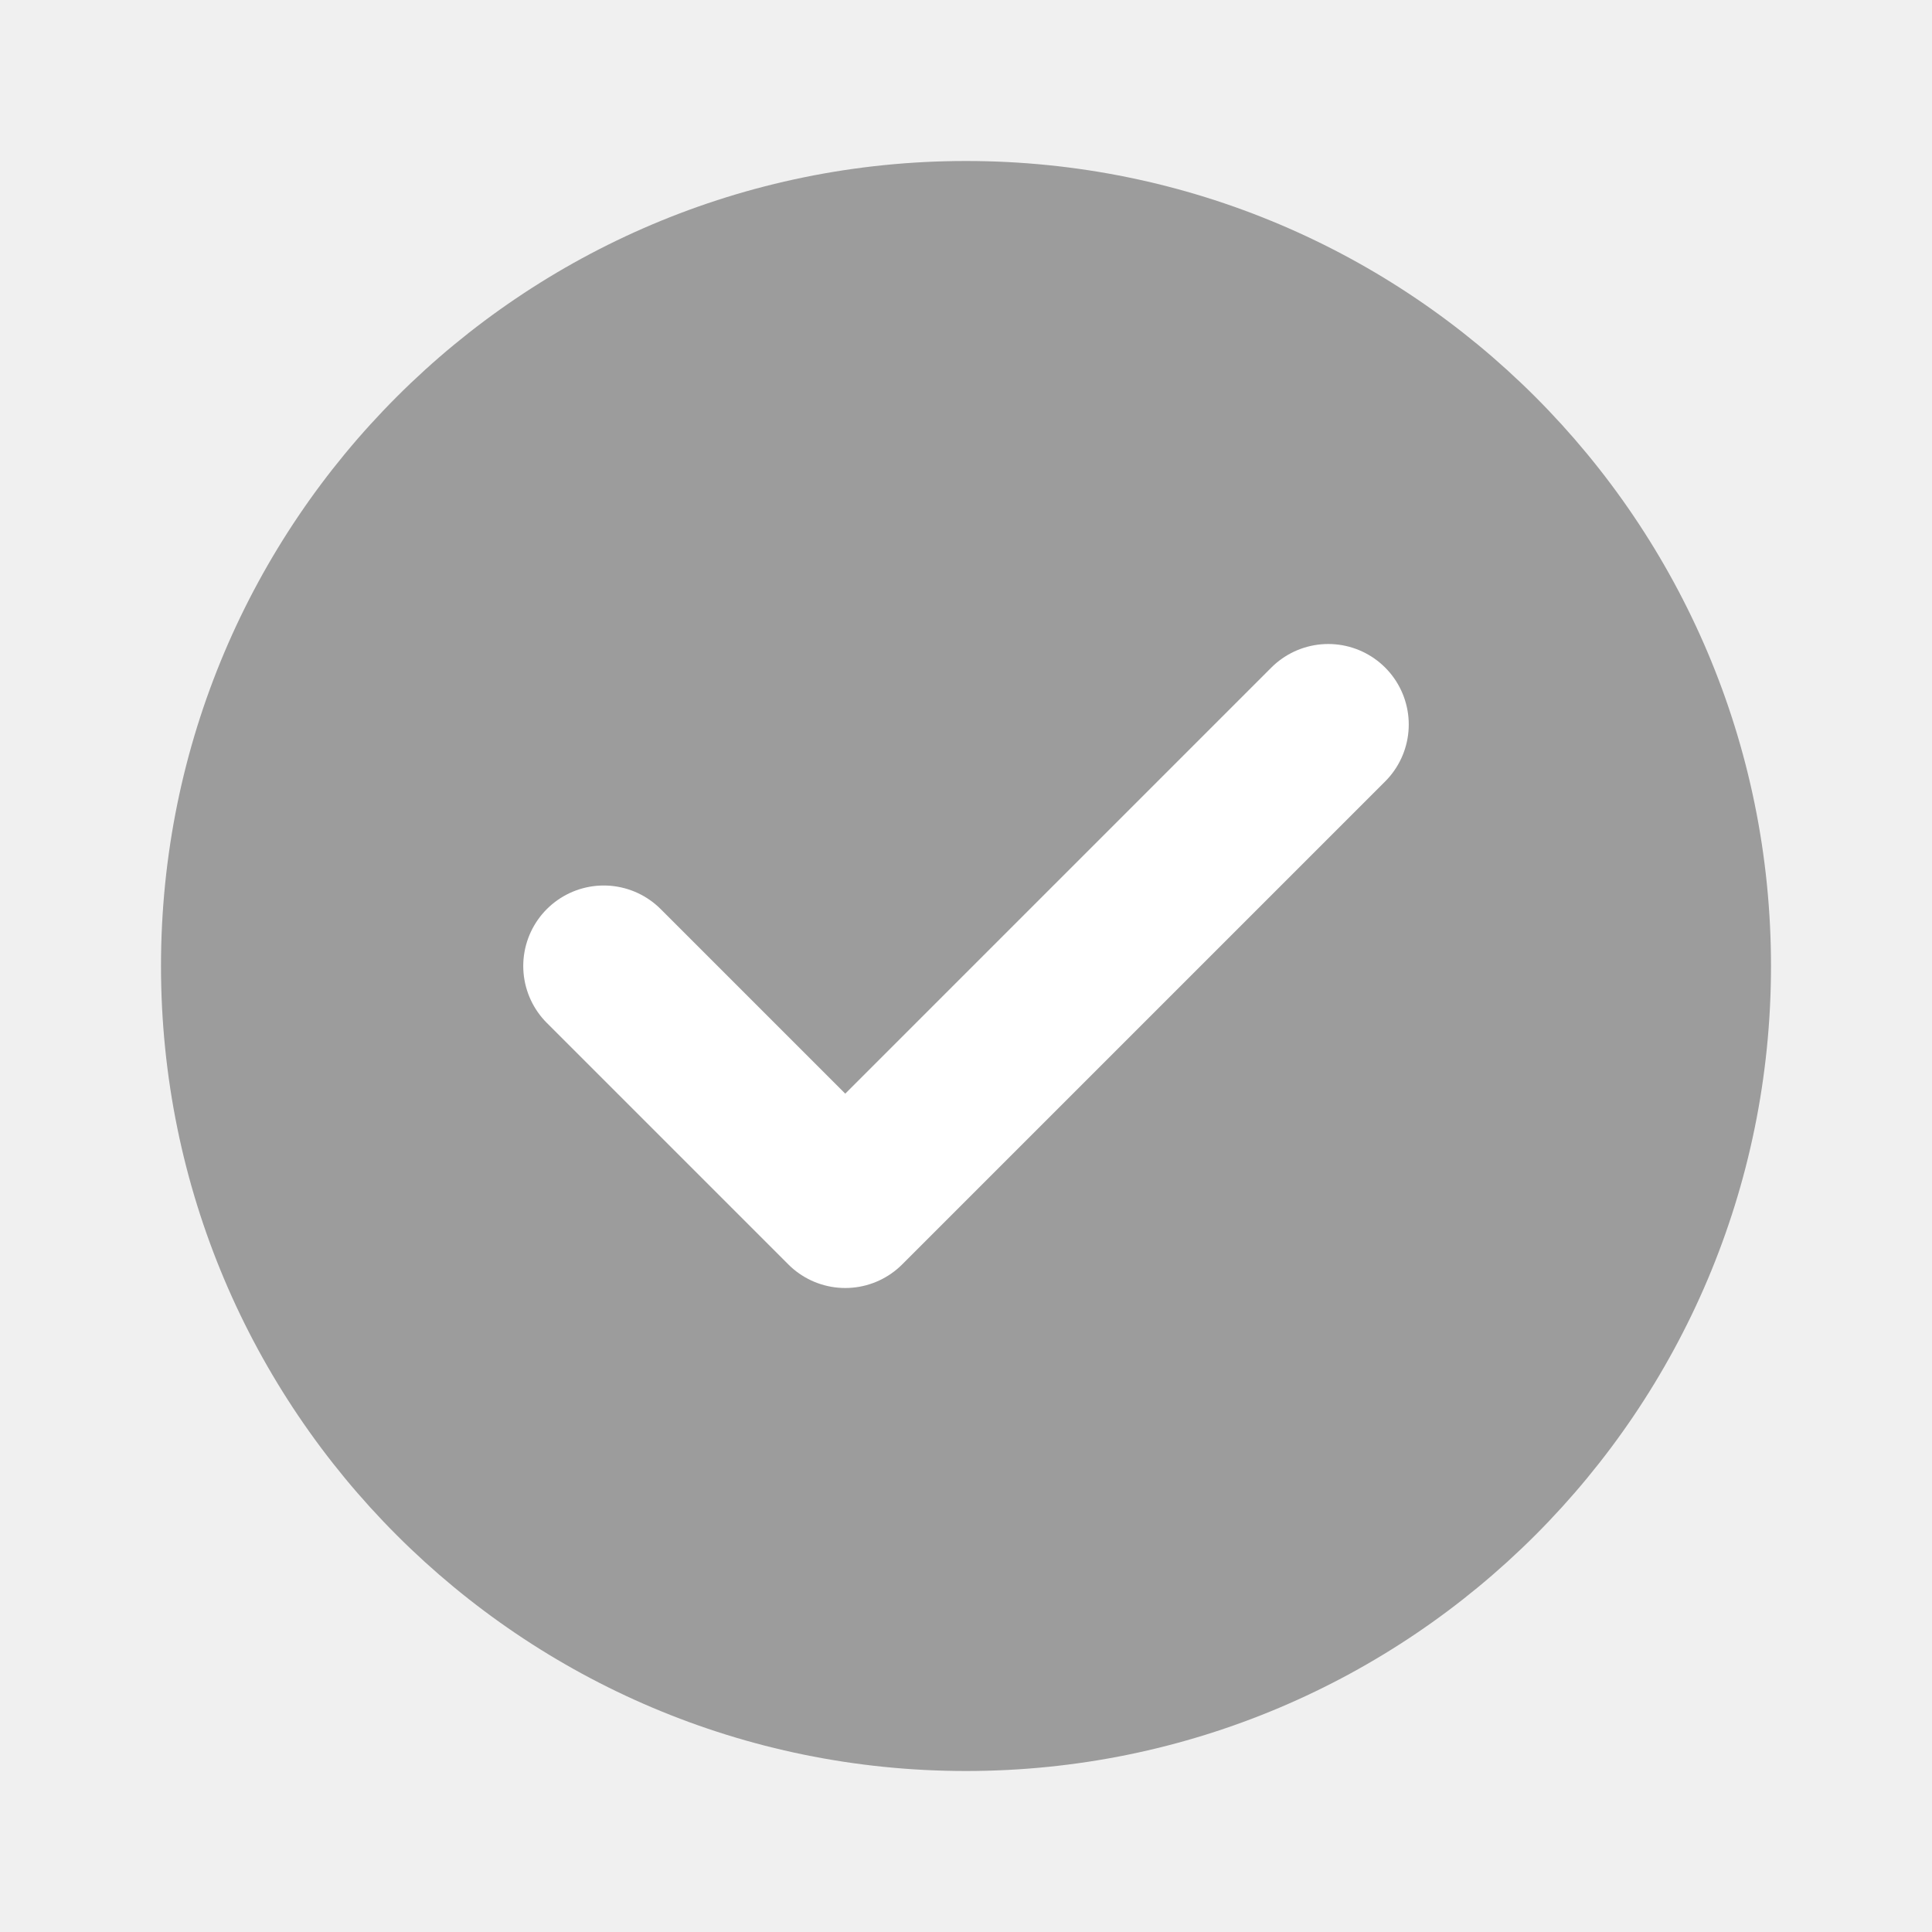
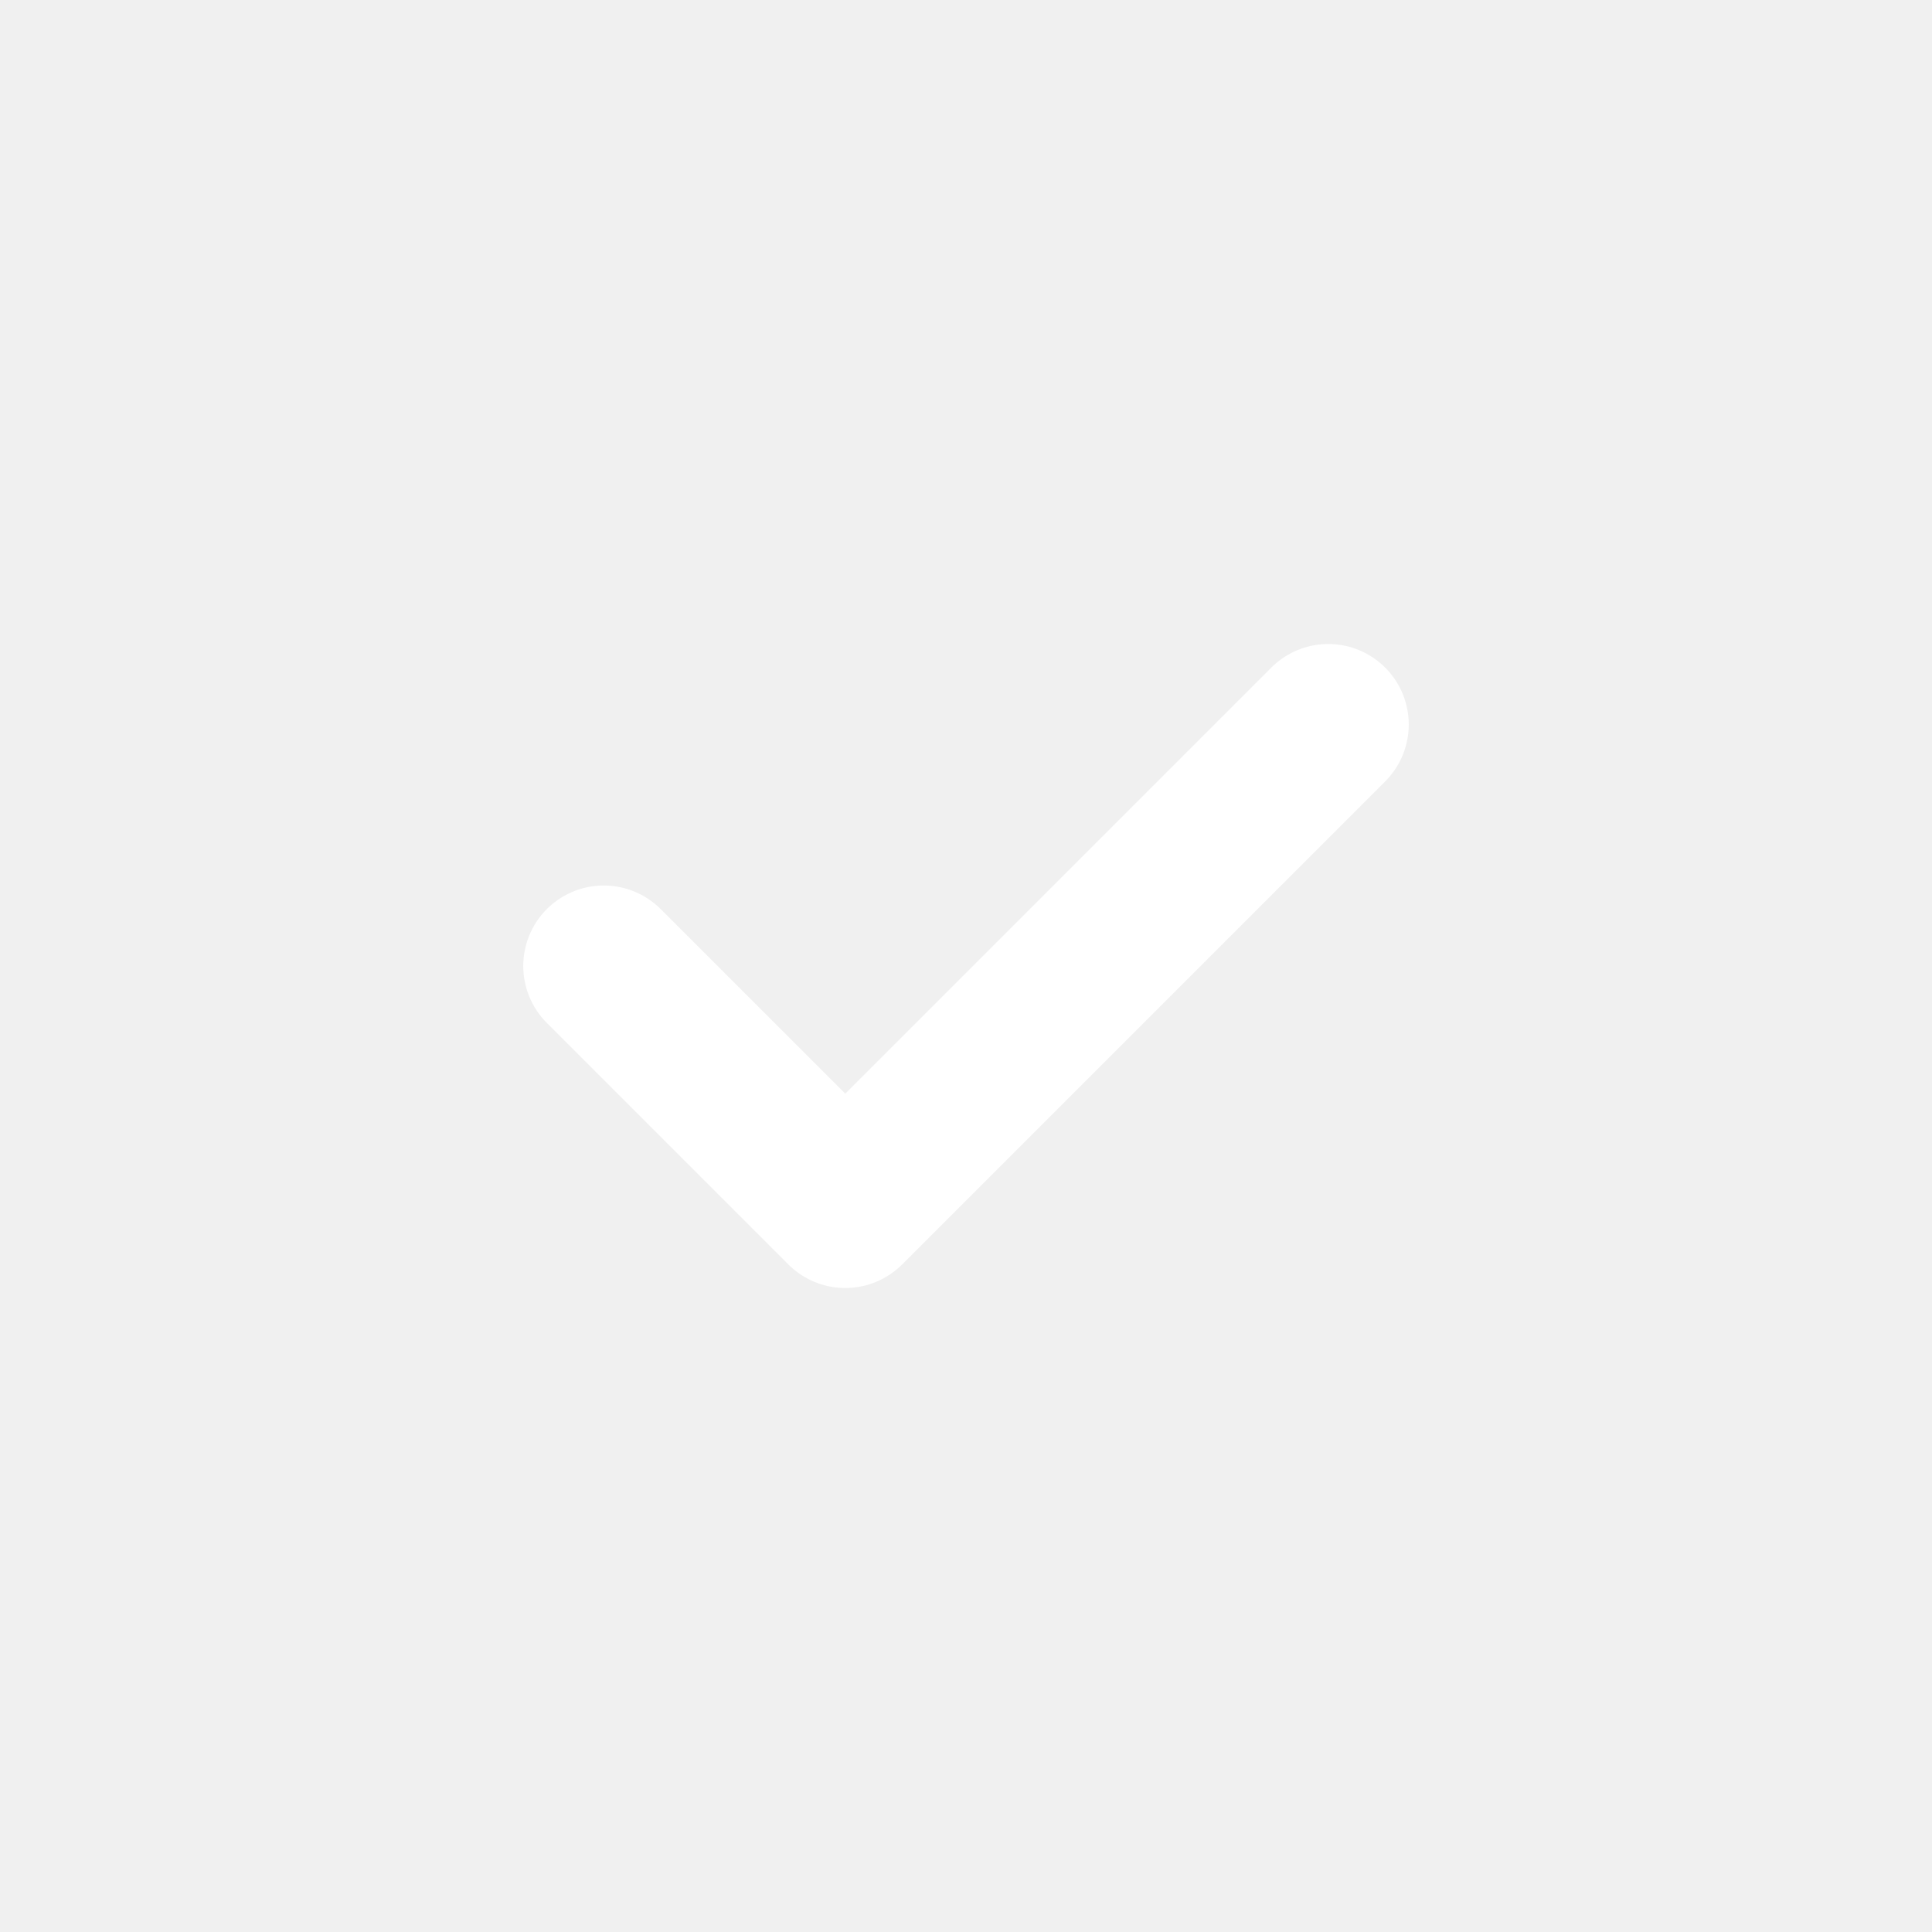
<svg xmlns="http://www.w3.org/2000/svg" width="24" height="24" viewBox="0 0 24 24" fill="none">
-   <circle cx="12" cy="12" r="10" fill="#9C9C9C" />
+   <circle cx="12" cy="12" r="10" fill="current" />
  <path d="M7.5 12L10.5 15L16.5 9" stroke="white" stroke-width="2" stroke-linecap="round" stroke-linejoin="round" />
</svg>
